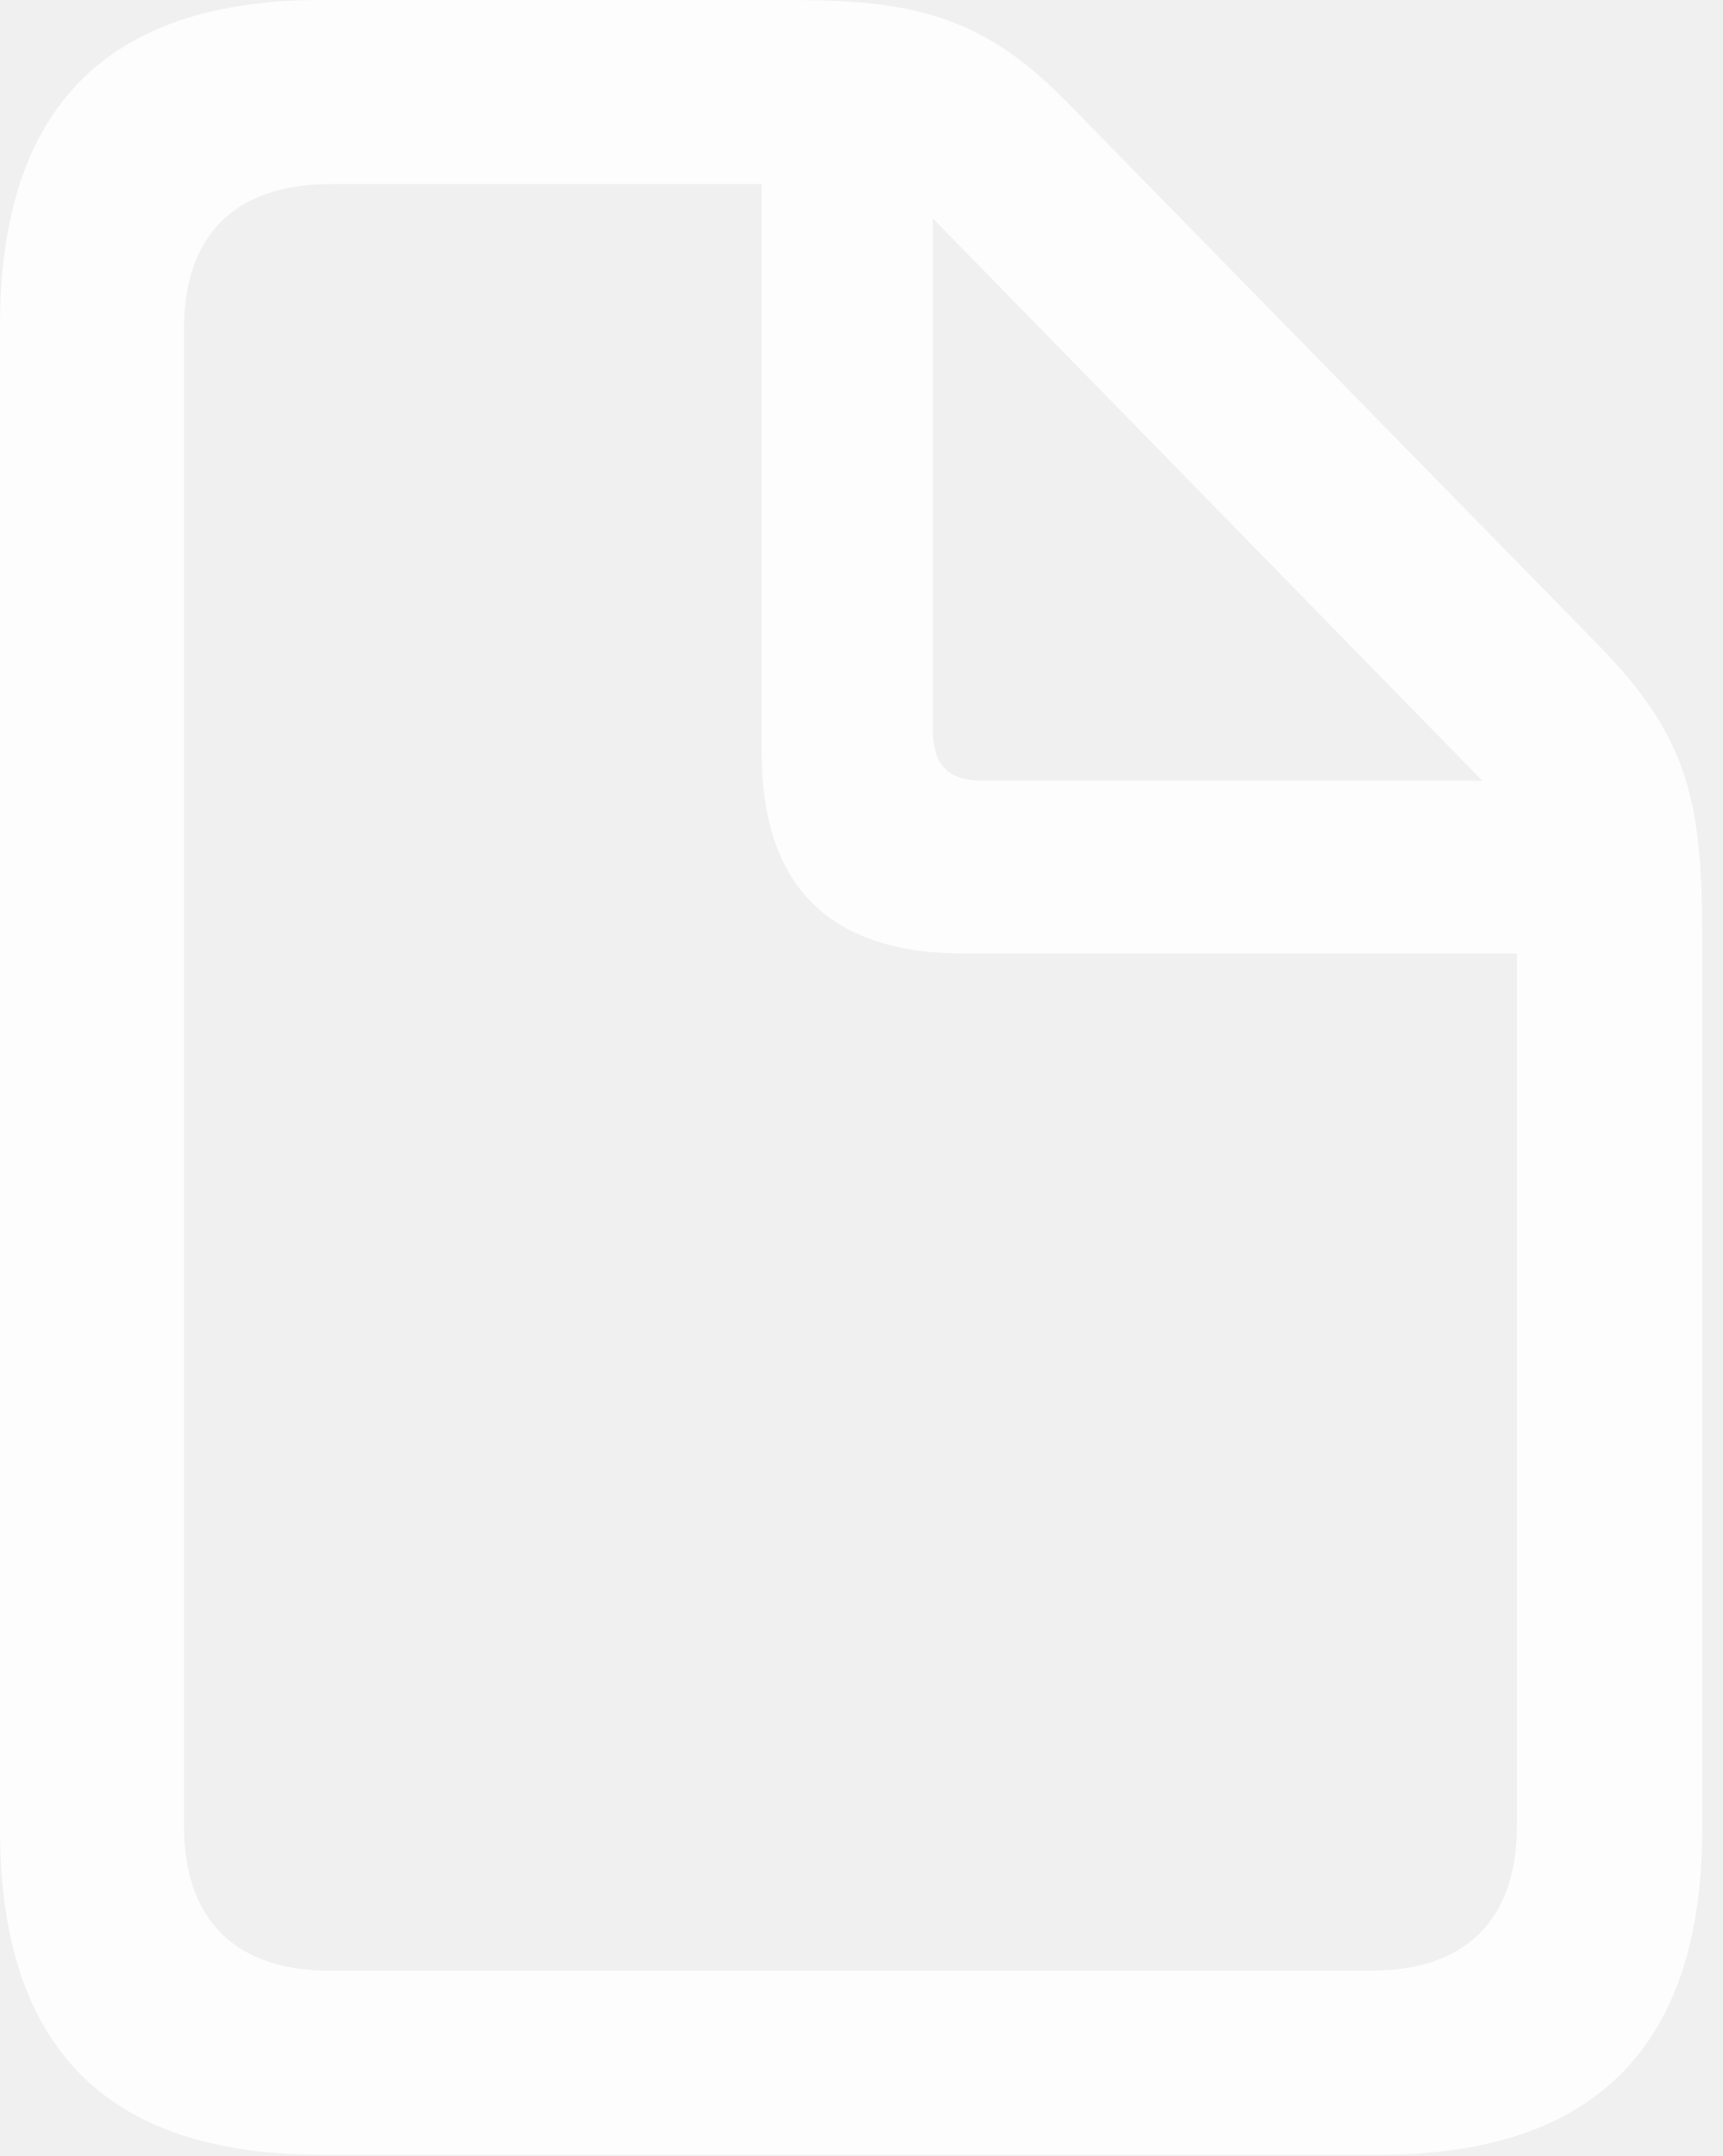
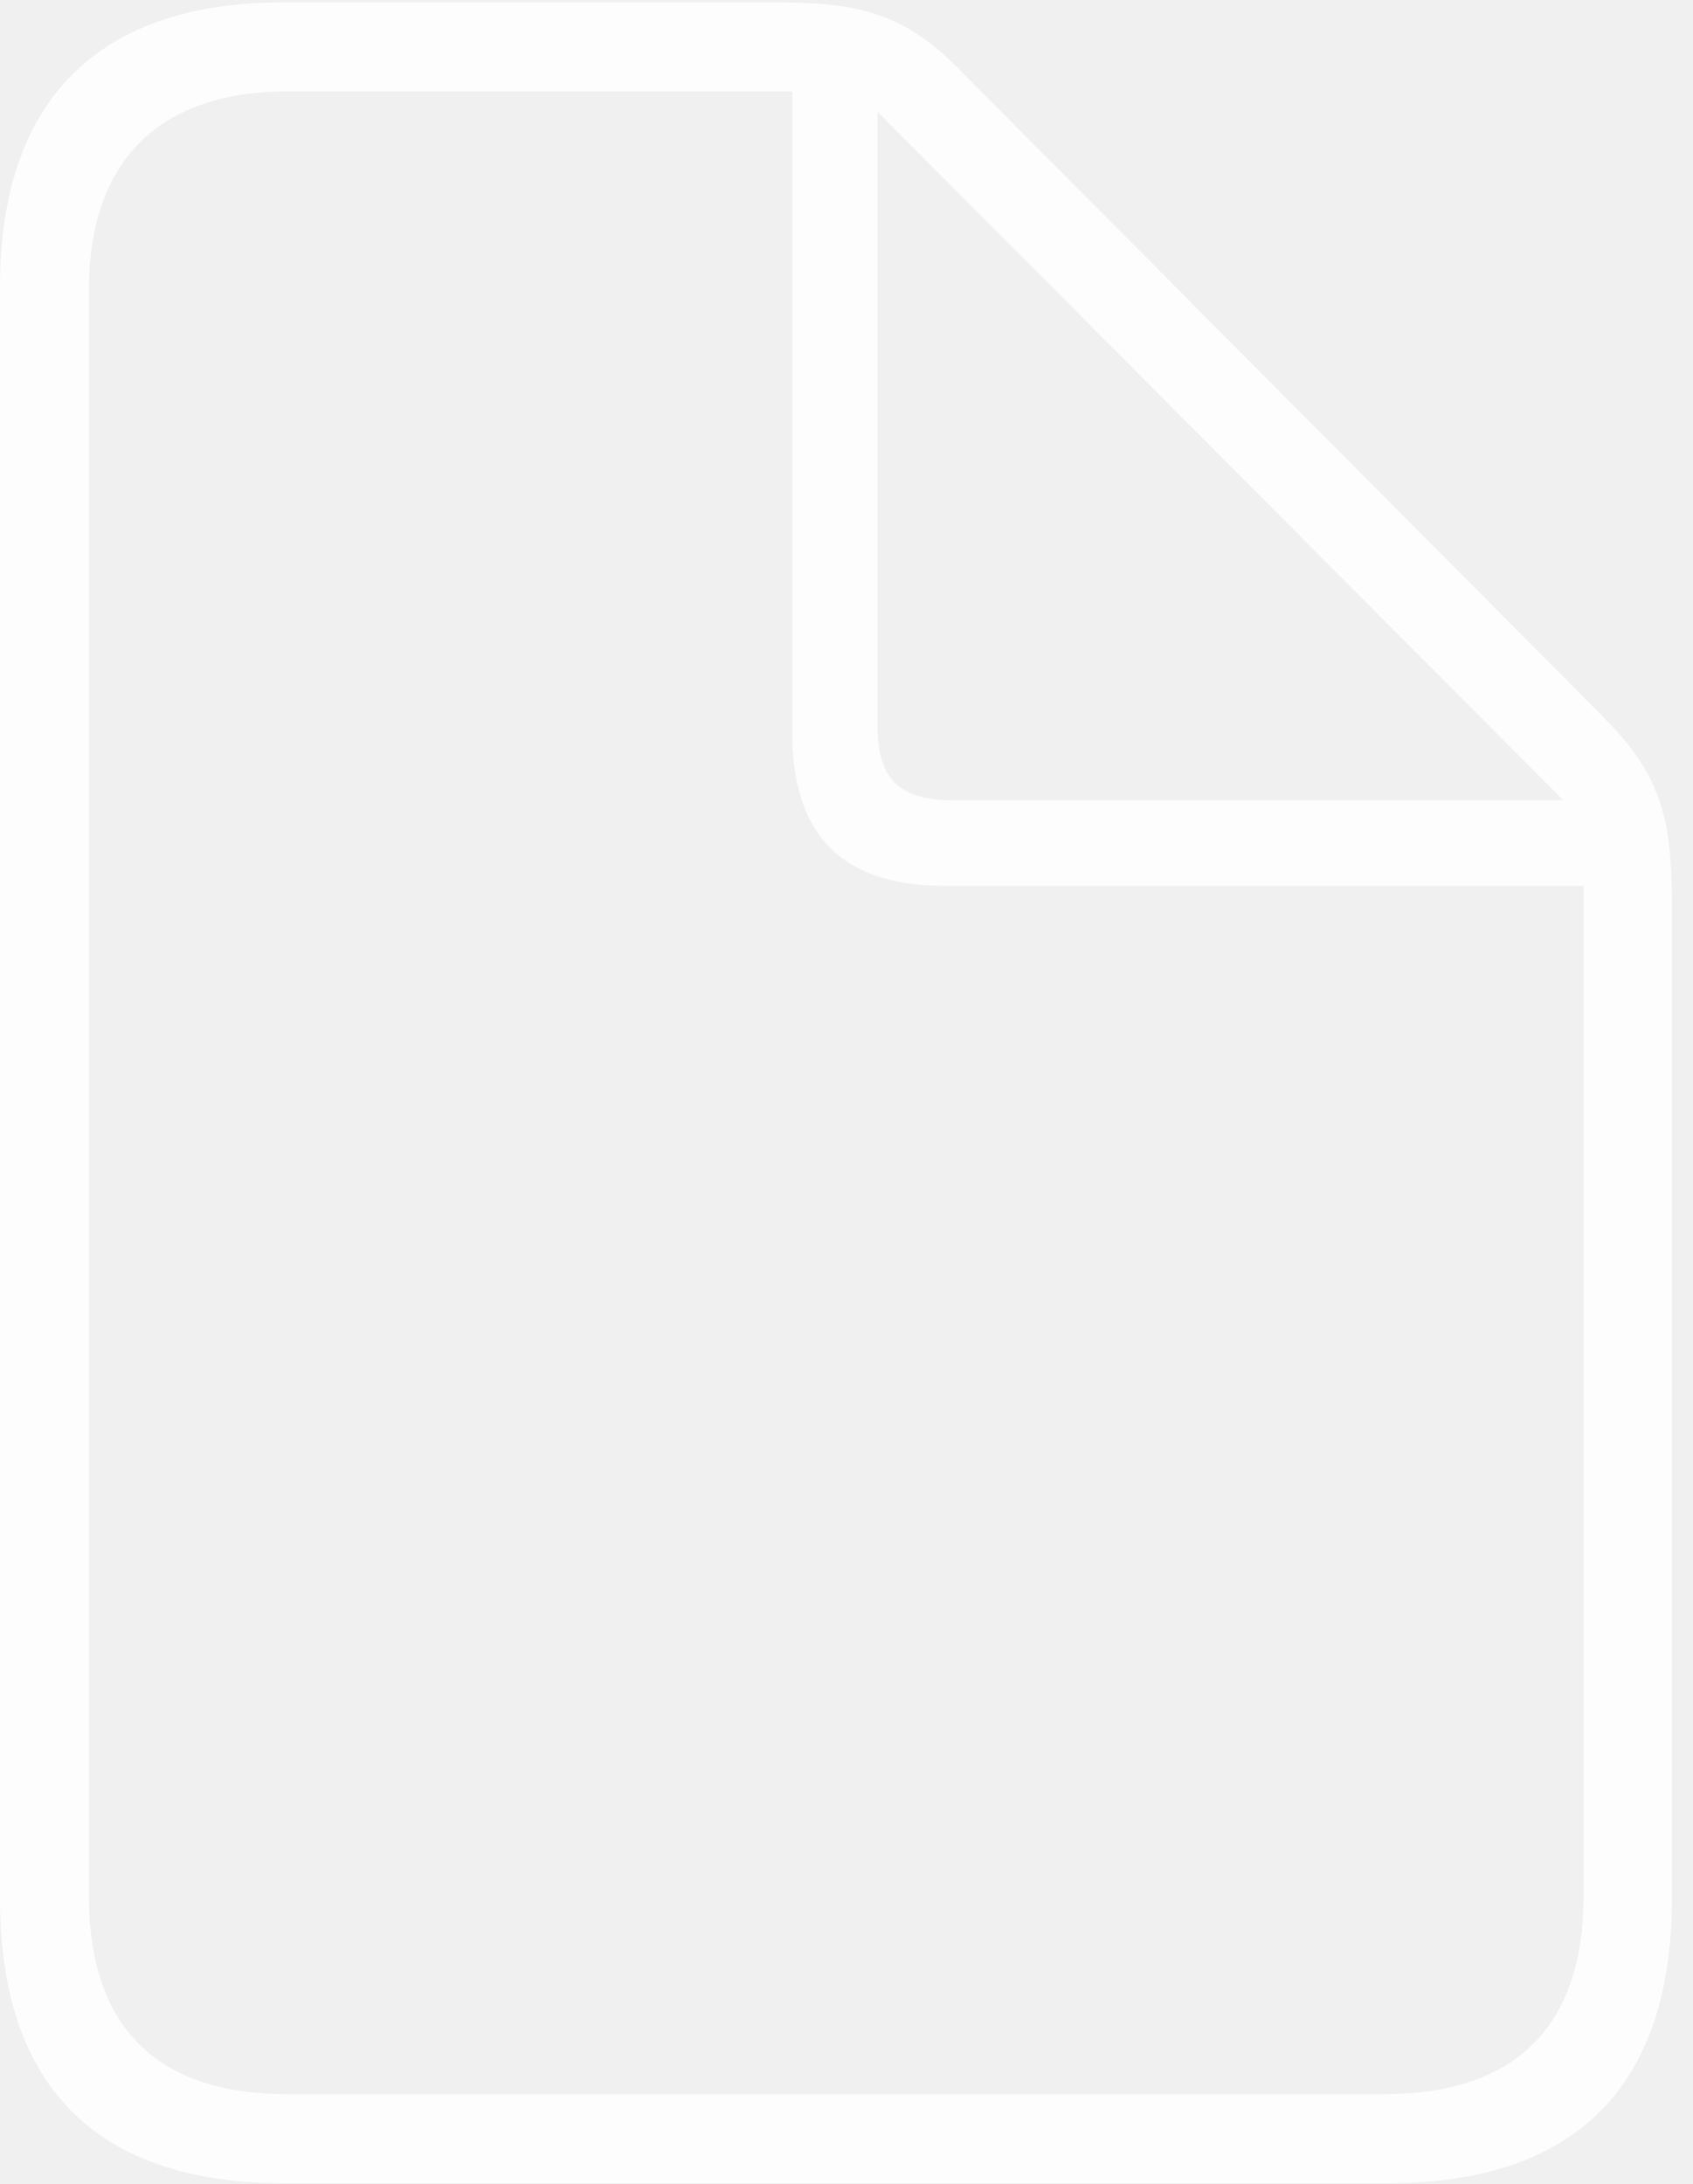
- <svg xmlns="http://www.w3.org/2000/svg" version="1.1" viewBox="0 0 29.619 37.068">
+ <svg xmlns="http://www.w3.org/2000/svg" version="1.1" viewBox="0 0 28.322 36.518">
  <g>
-     <rect height="37.068" opacity="0" width="29.619" x="0" y="0" />
-     <path d="M5.515 37.046L23.73 37.046C27.422 37.046 29.268 35.178 29.268 31.443L29.268 16.128C29.268 13.711 29.004 12.656 27.488 11.096L18.369 1.78C16.941 0.308 15.754 0 13.645 0L5.515 0C1.824 0 0 1.868 0 5.603L0 31.443C0 35.2 1.824 37.046 5.515 37.046ZM5.669 33.882C4.021 33.882 3.164 32.981 3.164 31.399L3.164 5.647C3.164 4.065 4.021 3.164 5.691 3.164L13.096 3.164L13.096 12.942C13.096 15.227 14.26 16.392 16.545 16.392L26.081 16.392L26.081 31.399C26.081 32.981 25.225 33.882 23.577 33.882ZM16.919 13.425C16.304 13.425 16.04 13.162 16.04 12.546L16.04 3.757L25.488 13.425Z" fill="white" fill-opacity="0.85" />
+     <rect height="36.518" opacity="0" width="28.322" x="0" y="0" />
+     <path d="M4.724 36.518L23.24 36.518C26.362 36.518 27.97 34.887 27.97 31.769L27.97 15.094C27.97 13.594 27.738 12.919 26.823 11.992L16.091 1.204C15.201 0.286 14.473 0.041 13.06 0.041L4.724 0.041C1.65 0.041 0 1.672 0 4.79L0 31.769C0 34.894 1.618 36.518 4.724 36.518ZM4.799 35.031C2.613 35.031 1.487 33.892 1.487 31.725L1.487 4.834C1.487 2.746 2.613 1.528 4.805 1.528L13.254 1.528L13.254 12.255C13.254 14.034 14.149 14.819 15.818 14.819L26.493 14.819L26.493 31.725C26.493 33.892 25.351 35.031 23.165 35.031ZM15.954 13.387C15.038 13.387 14.68 13.029 14.68 12.129L14.68 1.869L26.153 13.387Z" fill="white" fill-opacity="0.85" />
  </g>
</svg>
